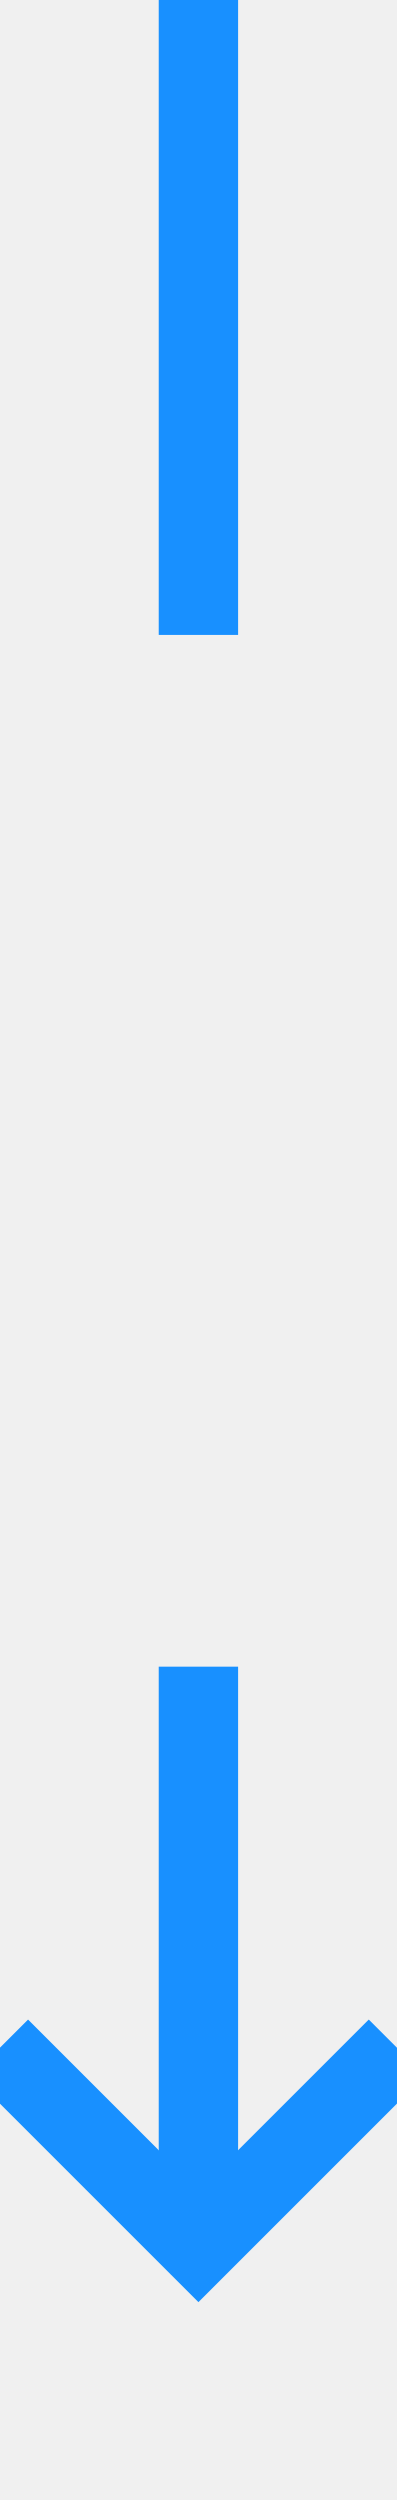
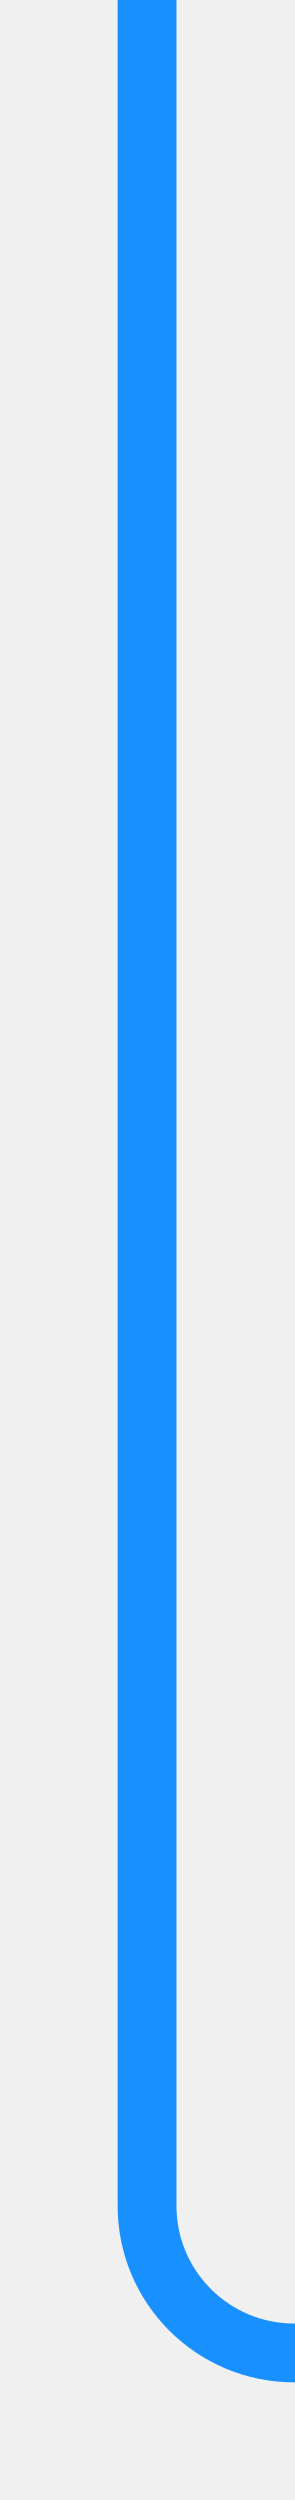
- <svg xmlns="http://www.w3.org/2000/svg" version="1.1" width="10px" height="63px" preserveAspectRatio="xMidYMin meet" viewBox="778 764  8 63">
-   <defs>
-     <mask fill="white" id="clip54">
-       <path d="M 768.5 780  L 795.5 780  L 795.5 806  L 768.5 806  Z M 768.5 764  L 795.5 764  L 795.5 832  L 768.5 832  Z " fill-rule="evenodd" />
-     </mask>
-   </defs>
-   <path d="M 782 780  L 782 764  M 782 806  L 782 820  " stroke-width="2" stroke="#1890ff" fill="none" />
-   <path d="M 786.293 814.893  L 782 819.186  L 777.707 814.893  L 776.293 816.307  L 781.293 821.307  L 782 822.014  L 782.707 821.307  L 787.707 816.307  L 786.293 814.893  Z " fill-rule="nonzero" fill="#1890ff" stroke="none" mask="url(#clip54)" />
+ <svg xmlns="http://www.w3.org/2000/svg" version="1.1" width="10px" height="85px" preserveAspectRatio="xMidYMin meet" viewBox="445 185  8 85">
+   <path d="M 449 185  L 449 260  A 5 5 0 0 0 454 265 L 730 265  " stroke-width="2" stroke="#1890ff" fill="none" />
+   <path d="M 724.893 260.707  L 729.186 265  L 724.893 269.293  L 726.307 270.707  L 731.307 265.707  L 732.014 265  L 731.307 264.293  L 726.307 259.293  L 724.893 260.707  Z " fill-rule="nonzero" fill="#1890ff" stroke="none" />
</svg>
